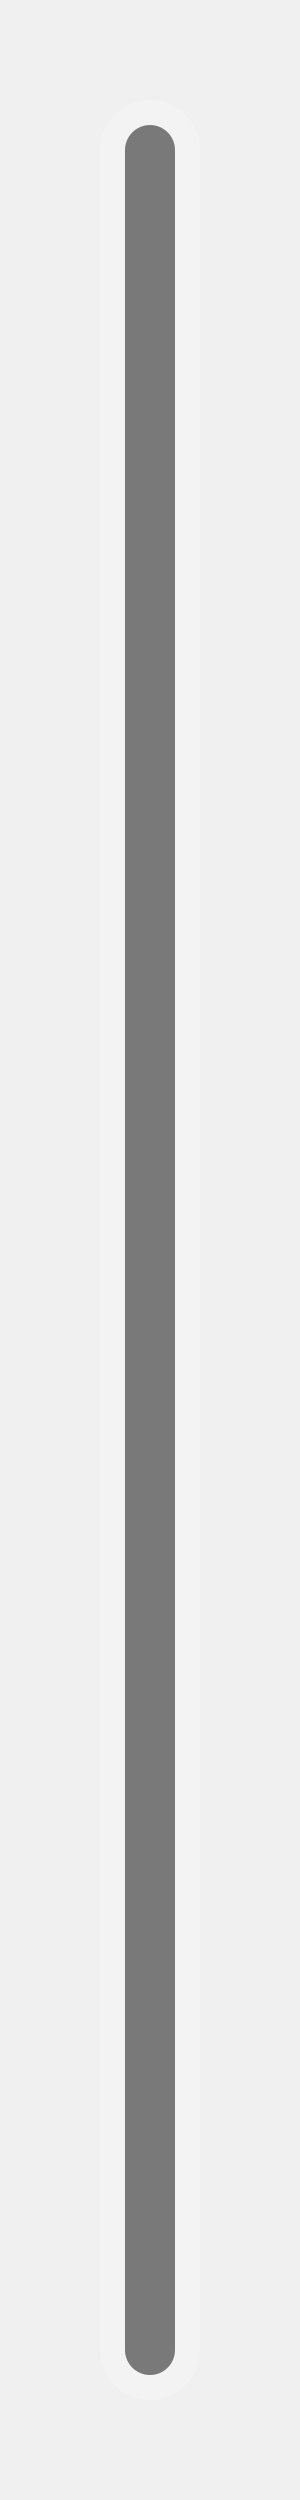
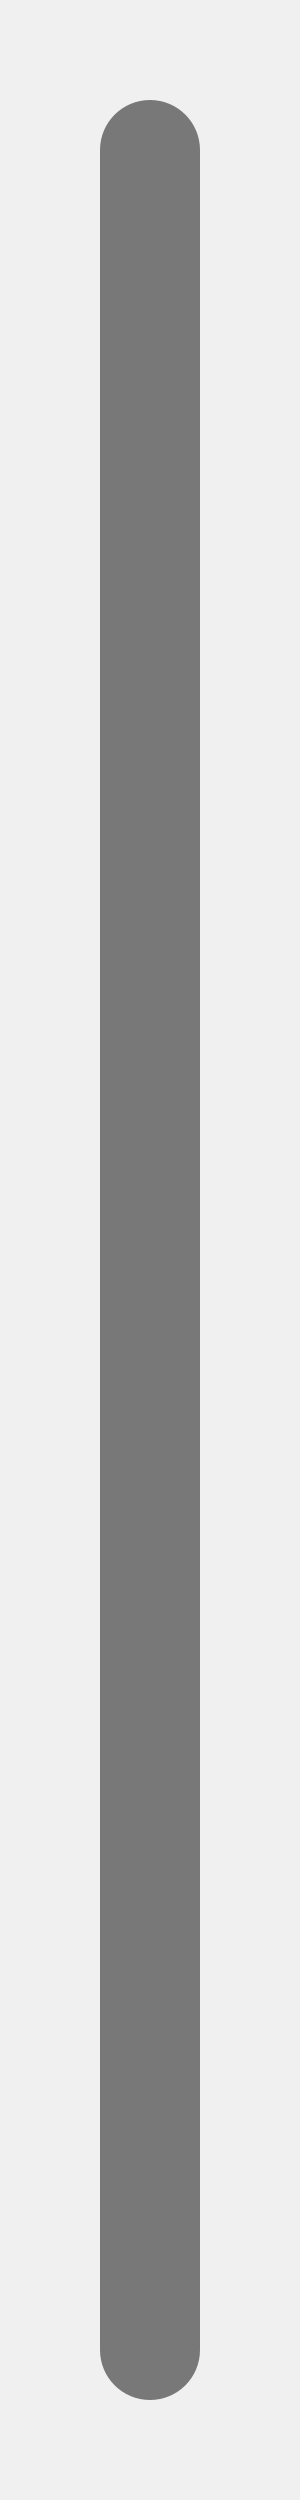
- <svg xmlns="http://www.w3.org/2000/svg" baseProfile="tiny" height="100px" version="1.1" viewBox="0 -0.001 12 100" width="12px" x="0px" y="0px">
-   <path d="M8,94c0,1.104-0.895,2-2,2l0,0c-1.104,0-2-0.896-2-2V6c0-1.104,0.896-2,2-2l0,0  c1.105,0,2,0.896,2,2V94z" fill="#FFFFFF" fill-opacity="0.2" stroke-opacity="0.2" />
-   <path d="M6,95c-0.551,0-1-0.449-1-1V6c0-0.551,0.449-1,1-1c0.553,0,1,0.449,1,1v88C7,94.551,6.553,95,6,95z" fill-opacity="0.5" stroke-opacity="0.5" />
+ <svg xmlns="http://www.w3.org/2000/svg" baseProfile="tiny" height="100px" version="1.1" viewBox="0 0 12 100" width="12px" x="0px" y="0px">
+   <path d="M4,6c0-1.104,0.895-2,2-2l0,0c1.104,0,2,0.896,2,2v88c0,1.104-0.896,2-2,2l0,0c-1.105,0-2-0.896-2-2V6z" fill-opacity="0.5" stroke-opacity="0.5" />
  <rect fill="none" height="100" width="12" />
</svg>
